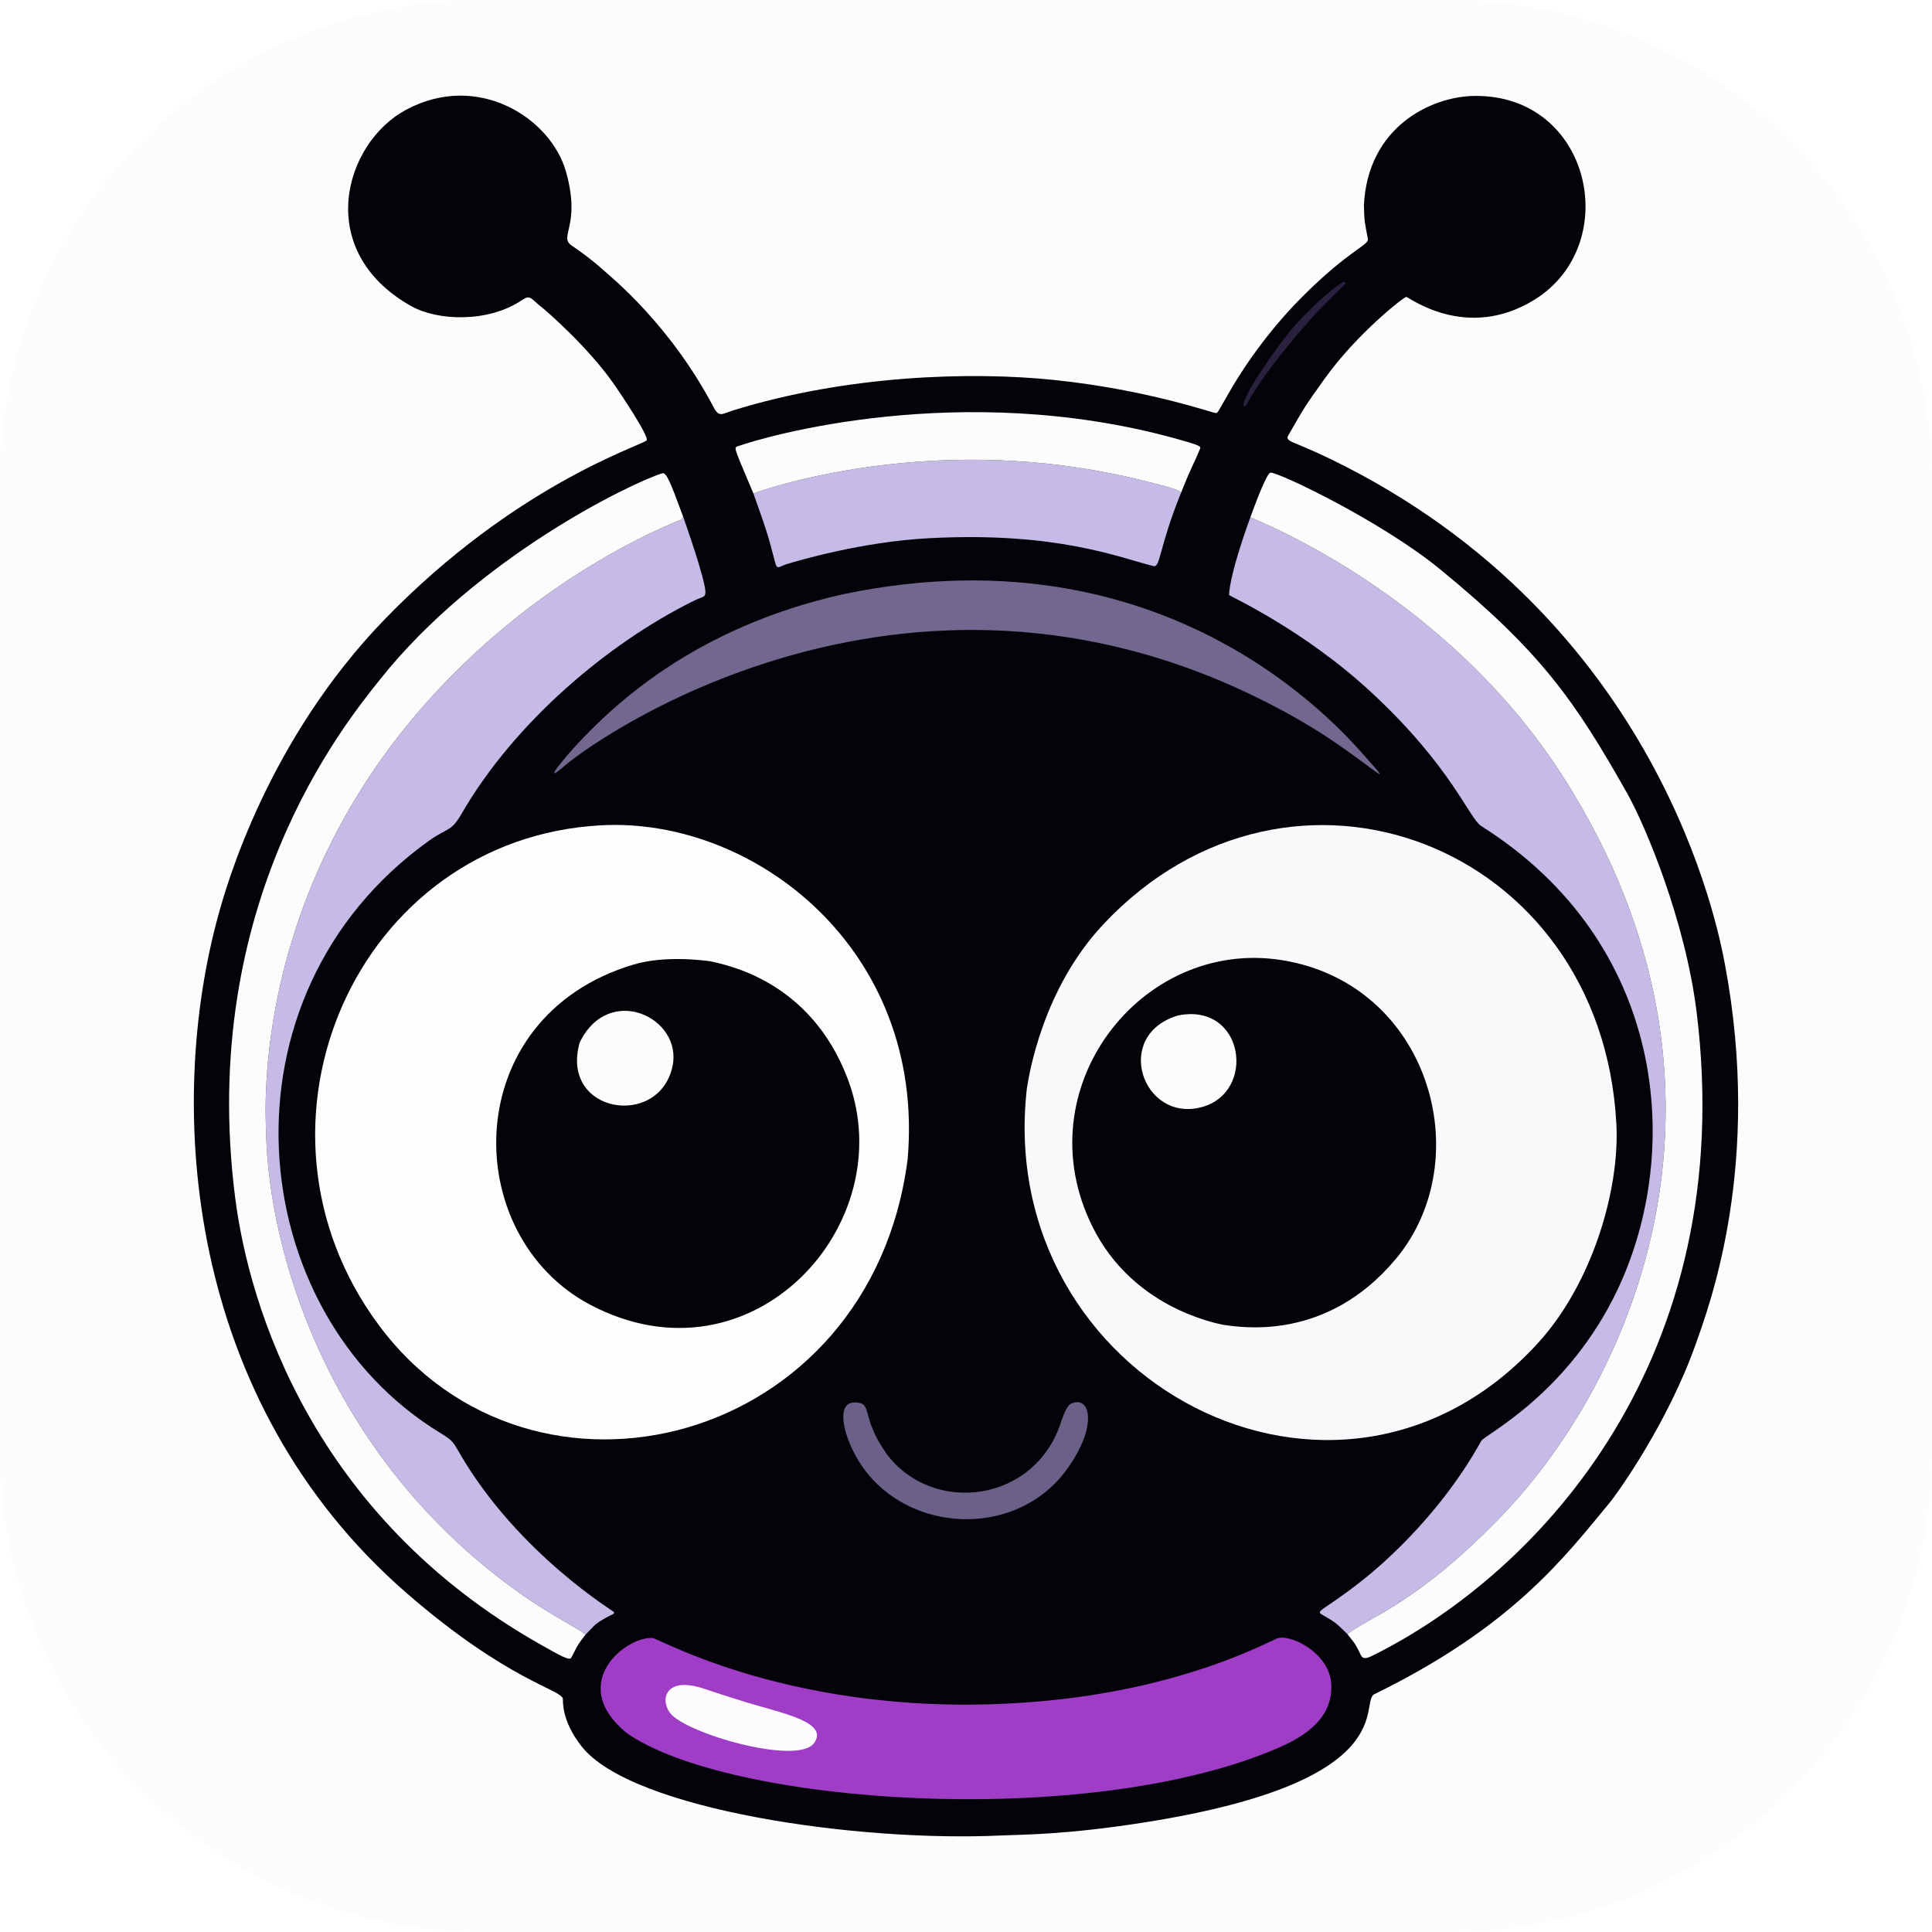
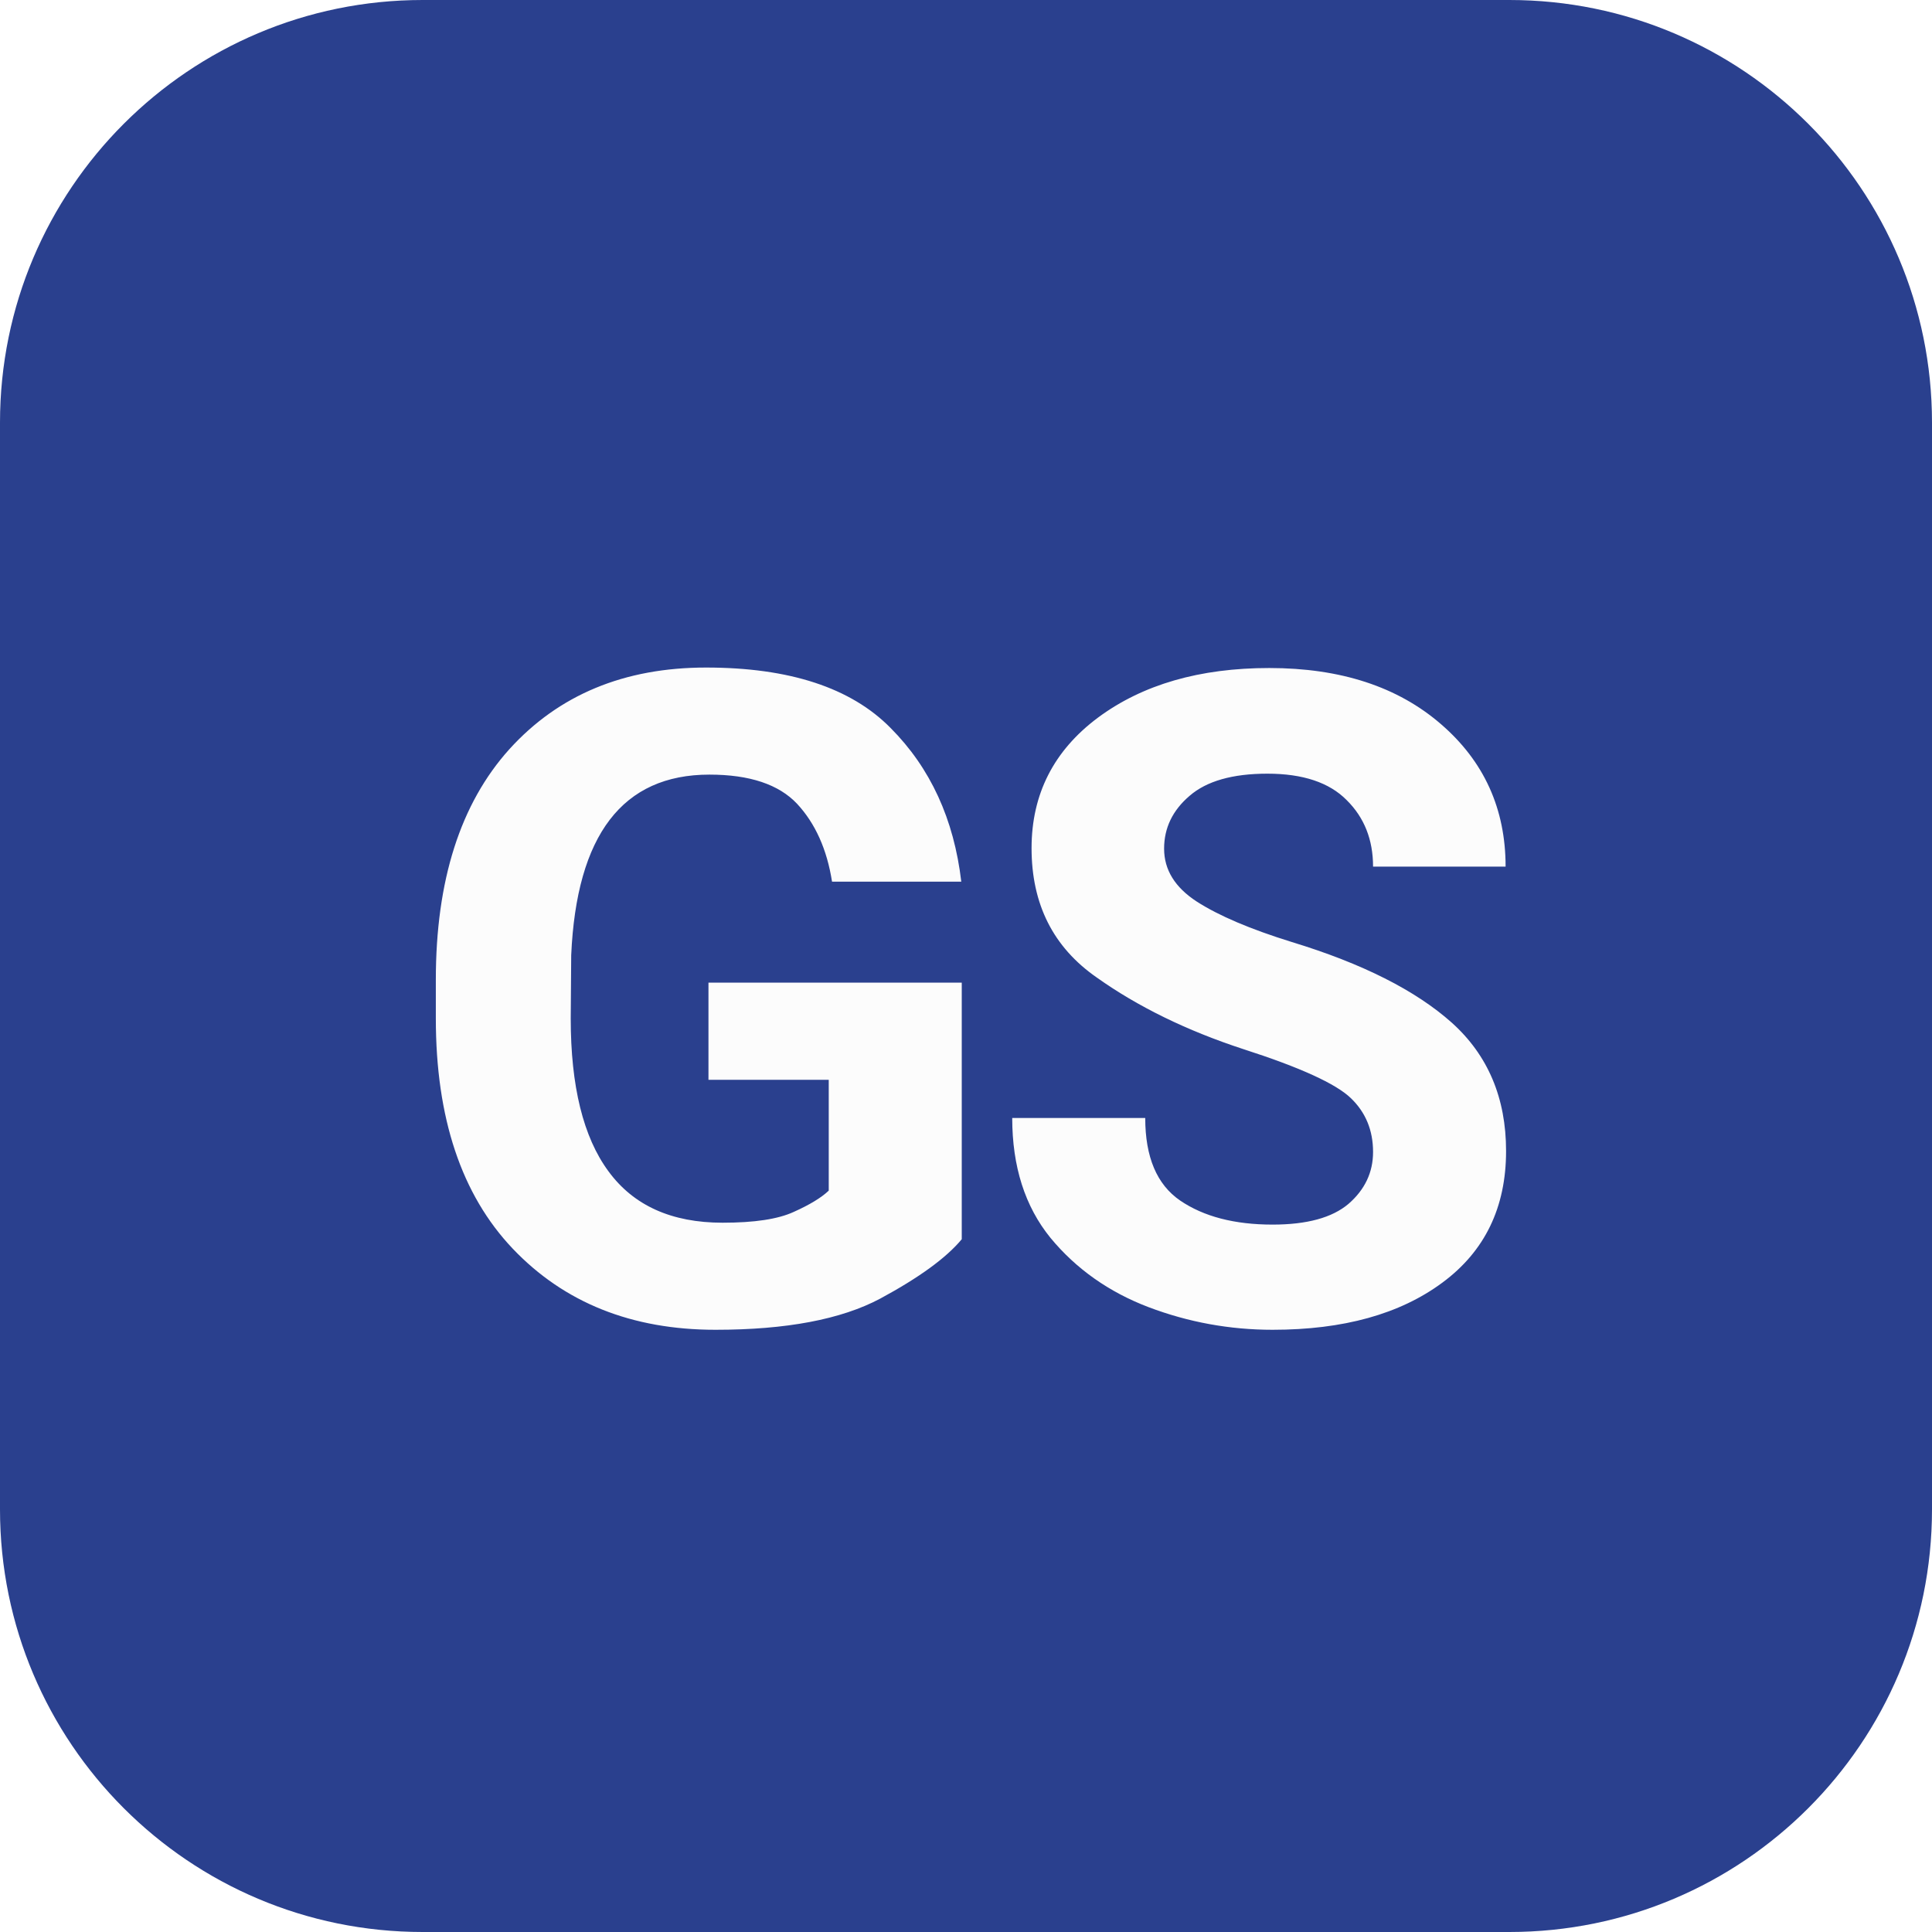
- <svg xmlns="http://www.w3.org/2000/svg" xml:space="preserve" style="fill-rule:evenodd;clip-rule:evenodd;stroke-linejoin:round;stroke-miterlimit:2" viewBox="0 0 1000 1000">
-   <path d="M1000 250v500c0 137.979-112.021 250-250 250H250C112.021 1000 0 887.979 0 750V250C0 112.021 112.021 0 250 0h500c137.979 0 250 112.021 250 250" style="fill:#fcfcfc" />
-   <path d="M705.96 106.366c1.889-40.712 34.78-56.373 57.007-56.713 60.701-.929 77.483 77.041 31.131 105.565-35.183 21.65-64.951-1.536-66.239-1.534-1.17.002-25.457 18.826-42.405 42.585-10.02 14.047-9.972 14.003-18.528 28.895-2.086 3.631 1.475 2.567 22.023 12.563 170.609 82.994 200.52 243.625 203.859 261.361 19.472 103.418-7.942 176.466-15.254 197.033-14.196 39.93-39.676 75.983-44.753 82.108-22.684 27.368-49.839 63.715-121.347 98.62-8.44 4.12 16.014 44.905-118.12 66.279-42.036 6.698-65.049 6.427-75.175 6.91-73.651 3.516-191.062-13.159-217.068-46.041-10.538-13.324-9.613-23.444-9.76-24.689-.559-4.743-28.438-9.247-80.556-54.445C95.712 725.078 85.602 572.49 113.169 473.107c3.752-13.526 24.939-89.91 86.533-153.163 66.303-68.088 129.615-88.368 134.914-91.898 2.111-1.406-14.469-25.771-15.916-27.897-14.085-20.698-37.212-40.253-37.744-40.66-6.054-4.628-6.25-7.211-10.57-4.279-17.744 12.041-44.032 10.849-57.563 3.229-50.889-28.659-34.7-84.477-2.611-101.633 37.455-20.026 75.1 4.546 82.809 32.245 7.883 28.327-4.239 33.259 3.007 38.142 1.38.93 9.369 6.314 16.423 12.733 3.701 3.367 34.344 27.884 56.933 70.902 2.88 5.485 4.489 3.327 10.428 1.492 58.595-18.104 122.588-20.122 165.673-15.665 48.609 5.029 82.537 17.267 83.859 17.14 1.11-.106.951-.475 7.409-11.63 2.46-4.249 15.513-26.795 37.477-48.737 24.01-23.986 34.368-26.502 33.777-29.736-1.581-8.653-1.84-8.534-2.048-17.329Z" style="fill:#040309" />
-   <path d="M469.801 599.975c-19.161 148.983-194.376 193.078-273.868 85.727-76.538-103.362-11.461-251.941 115.5-258.548 79.008-4.112 167.705 64.289 158.368 172.822Z" style="fill:#fdfdfd" />
-   <path d="M531.502 563.41c1.173-7.403 8.172-51.586 39.699-85.11 96.787-102.917 257.692-41.837 265.427 103.406 1.829 34.343-12.623 82.779-40.459 113.332C692.53 808.79 514.295 714.553 531.503 563.41Z" style="fill:#faf8fb" />
-   <path d="M633.202 685.746c-6.611-1.398-47.061-9.949-67.422-50.189-36.278-71.698 24.816-150.276 97.748-138.589 76.283 12.224 102.018 102.833 59.063 154.515-36.432 43.833-81.626 35.183-89.389 34.263M367.931 497.595c7.727 1.898 51.615 9.593 70.969 61.154 28.157 75.013-49.87 160.415-133.138 116.728-68.338-35.854-68.815-149.181 22.28-176.259 16.348-4.859 36.726-2.057 39.889-1.622Z" style="fill:#040308" />
-   <path d="M324.032 896.743c-30.51-25.386-.226-49.769 13.723-48.921 3.424.208 81.45 45.264 207.687 32.1 67.627-7.052 107.927-28.514 115.342-31.768 6.525-2.864 26.733 6.994 28.184 22.561 1.771 18.991-14.798 28.572-27.637 34.11-98.891 42.653-285.33 29.11-337.298-8.082Z" style="fill:#9f3dc7" />
-   <path d="M647.179 267.757c1.732 1.115 101.561 38.746 162.998 136.038C911.286 563.912 845.44 714.27 776.63 785.272c-44.477 45.895-68.814 51.901-79.155 60.592-6-5.909-5.936-5.936-13.23-10.162-3.566-2.066 1.072-2.1 20.523-17.405 5.424-4.268 38.921-30.896 61.932-72.497 1.727-3.123 45.032-24.234 70.657-78.525 34.001-72.037 25.035-179.354-70.743-239.769-6.108-3.853-15.424-30.784-56.748-69.087-35.201-32.628-73.097-49.688-73.653-50.418-.111-.146-.292-9.102 10.967-40.245Zm-293.524-.154c1.094 3.101 12.13 34.382 11.438 39.461-.314 2.303-1.293 1.563-6.646 4.231-43.659 21.761-92.134 62.35-119.756 110.269-5.224 9.063-7.332 6.919-16.686 13.625-112.333 80.532-96.64 244.042 5.802 306.449 7.107 4.33 6.688 4.814 11.05 12.177 29.948 50.544 78.886 80.279 78.935 80.551.231 1.276-.501.912-4.241 3.016-6.013 3.382-5.609 3.841-10.45 8.658-6.43-4.986-19.329-10.087-42.198-27.406-90.681-68.674-121.81-169.075-123.204-233.103-.23-10.548-9.525-147.544 119.738-257.756 48.743-41.559 94.002-58.244 94.953-58.752.562-.3.703-1.12 1.265-1.42" style="fill:#c6bbe7" />
-   <path d="M353.655 267.603c-.562.3-.703 1.12-1.265 1.42-.951.508-46.21 17.193-94.953 58.752-129.263 110.212-119.968 247.208-119.738 257.756 1.395 64.028 32.524 164.429 123.204 233.103 22.869 17.319 35.768 22.42 42.198 27.406-5.369 6.833-4.693 7.195-7.486 12.047-.914 1.589-5.776-1.19-16.092-7.029-117.59-66.567-150.564-174.533-157.786-231.015-19.503-152.549 56.953-245.745 75.049-268.463 50.329-63.181 129.979-101.645 145.947-106.578 2.099-.648 3.876 3.406 10.921 22.601Zm293.524.154c.974-2.515 8.214-22.973 10.462-23.12 4.123-.269 57.149 24.989 87.718 50.005 51.865 42.443 69.623 67.67 96.864 115.99 9.47 16.797 30.148 66.062 35.966 113.425 21.916 178.396-80.76 289.78-167.991 333.018-5.233 2.594-5.402.407-6.889-2.588-2.347-4.728-2.691-4.441-5.834-8.623 10.341-8.69 34.678-14.697 79.155-60.592 68.81-71.002 134.655-221.36 33.547-381.477-61.437-97.292-161.266-134.923-162.998-136.038" style="fill:#fdfcfd" />
-   <path d="M436.167 307.612c173.871-36.393 263.771 76.775 272.668 86.528 15.808 17.329-5.894-3.843-34.764-20.57-191.055-110.694-360.06 4.195-382.016 22.985-13.333 11.41 3.011-7.347 4.54-9.018 20.668-22.601 62.632-62.582 139.573-79.925Z" style="fill:#72678e" />
-   <path d="M389.977 255.442c1.212-.637 81.335-29.826 179.832-11.397 12.347 2.31 12.26 2.378 24.454 5.352 16.847 4.109 16.519 5.08 17.073 5.594-11.368 27.96-10.71 38.908-14.234 38.035-17.842-4.424-49.87-17.91-115.963-14.466-35.368 1.843-68.269 11.726-74.029 13.456-3.501 1.052-4.823 3.079-5.758-.38-3.54-13.094-3.121-13.153-11.374-36.194Z" style="fill:#c6bbe7" />
-   <path d="M389.977 255.442c-9.481-22.605-10.345-23.631-8.388-24.35 13.857-5.09 115.63-34.562 226.2-4.287 13.321 3.647 13.832 4.258 13.42 5.284-3.353 8.347-3.96 8.053-9.874 22.903-.553-.514-.225-1.485-17.073-5.594-12.194-2.974-12.107-3.042-24.454-5.352-98.497-18.429-178.62 10.759-179.832 11.397Z" style="fill:#fcfcfc" />
-   <path d="M458.877 752.481c23.956 32.075 76.847 25.256 90.253-16.277.266-.825 2.721-8.429 5.098-9.584 10.049-4.881 14.527 11.4-2.328 34.329-29.478 40.098-97.01 31.648-113.615-17.959-.451-1.346-5.908-17.652 4.794-17.079 8.863.474 2.185 7.243 15.798 26.57" style="fill:#6b6088" />
-   <path d="M300.069 539.554c15.074-30.984 53.389-12.832 48.031 12.303-6.948 32.591-58.546 24.429-48.031-12.303m309.687-13.947c34.417-6.966 40.894 40.19 11.83 47.545-30.34 7.677-45.76-37.447-11.83-47.545" style="fill:#fcfcfc" />
-   <path d="M387.446 881.477c18.421 5.507 41.642 10.085 33.901 20.748-8.535 11.756-66.4-5.021-74.437-15.484-5.447-7.091-2.448-19.184 17.068-12.795 8.94 2.927 8.868 3.003 23.467 7.531Z" style="fill:#fdfbfd" />
-   <path d="M696.603 146.681c-11.253 11.328-13.146 12.611-21.868 22.715-25.1 29.076-29.335 40.201-29.842 40.605-3.11 2.478-2.13-5.002 17.958-32.318 14.09-19.16 32.027-32.133 32.812-31.846.397.145.542.698.94.844" style="fill:#2a213e" />
+ <svg xmlns="http://www.w3.org/2000/svg" viewBox="0 0 64 64" width="64" height="64" role="img" aria-label="GS">
+   <rect width="64" height="64" rx="14" fill="#2a408e" />
+   <text x="32" y="33.5" text-anchor="middle" dominant-baseline="central" fill="#fcfcfc" font-family="ui-sans-serif, -apple-system, 'Segoe UI', Roboto, Helvetica, Arial, sans-serif" font-size="30" font-weight="700" letter-spacing="-1">GS</text>
</svg>
